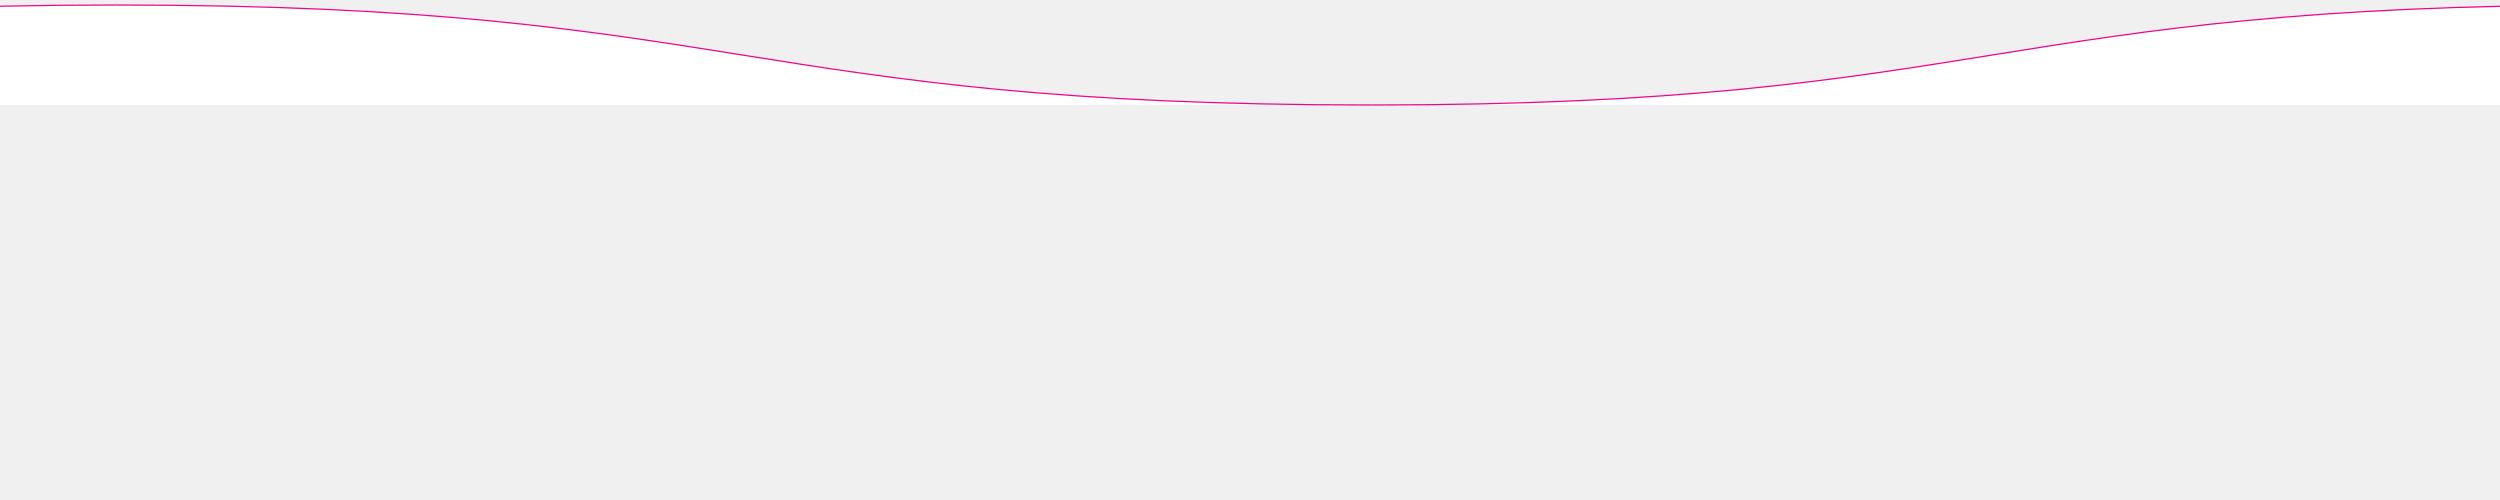
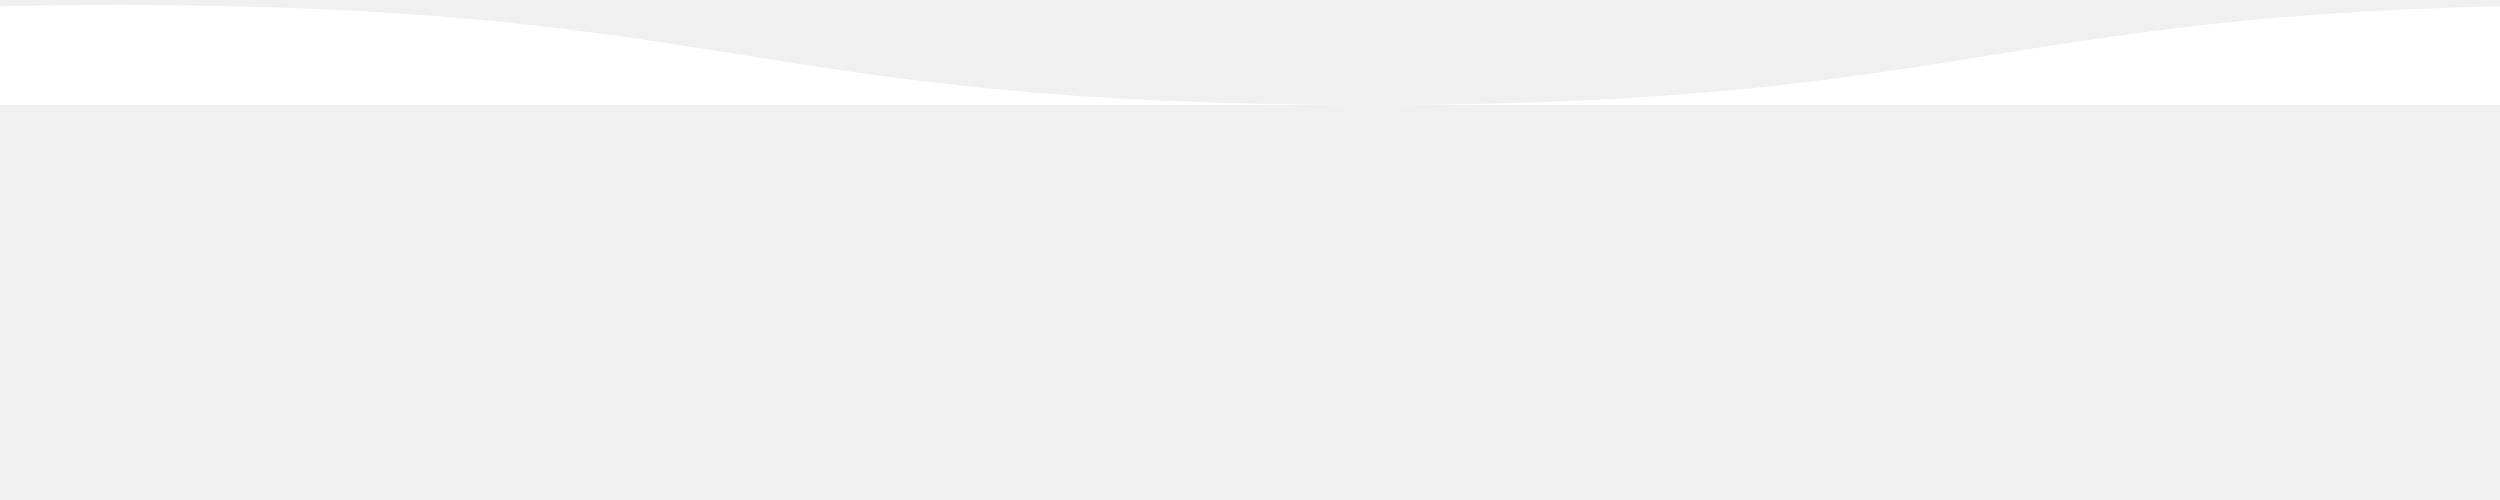
<svg xmlns="http://www.w3.org/2000/svg" width="1000px" height="200px" preserveAspectRatio="xMidYMid" class="ldp-wave" style="background: none;">
  <rect x="0" y="0" width="100%" height="100%" ng-attr-fill="url(#{{config.patid}})" fill="url(#ldp-19c7934ca8e33e)" />
  <defs>
    <pattern ng-attr-id="{{config.patid}}" x="0" y="0" ng-attr-width="{{config.sizeX}}" ng-attr-height="{{config.sizeY}}" patternUnits="userSpaceOnUse" id="ldp-19c7934ca8e33e" width="1000" height="200">
-       <path ng-attr-d="{{config.path}}" fill="#ffffff" ng-attr-stroke="{{config.c1}}" ng-attr-stroke-width="{{config.strokeWidth}}" d="M -1000 42 C -750 42 -750 2 -500 2 C -250 2 -250 42 2 42 C 250 42 250 2 500 2 C 750 2 750 42 1000 42" stroke="#f1038e" stroke-width="0.5" transform="translate(546.645 0)">
+       <path ng-attr-d="{{config.path}}" fill="#fff" ng-attr-stroke="{{config.c1}}" ng-attr-stroke-width="{{config.strokeWidth}}" d="M -1000 42 C -750 42 -750 2 -500 2 C -250 2 -250 42 2 42 C 250 42 250 2 500 2 C 750 2 750 42 1000 42" stroke="#f1038e" stroke-width="0" transform="translate(546.645 0)">
        <animateTransform attributeName="transform" type="translate" ng-attr-values="0 0;{{config.moveX}} 0" keyTimes="0;1" ng-attr-dur="{{config.speed}}s" repeatCount="indefinite" values="0 0;1000 0" dur="30s" />
      </path>
    </pattern>
+     <linearGradient id="grad2" x1="0%" y1="0%" x2="0%" y2="100%">
+       <stop offset="0%" style="stop-color:rgb(255,255,255);stop-opacity:1" />
+       <stop offset="100%" style="stop-color:rgb(255,255,255);stop-opacity:0" />
+     </linearGradient>
  </defs>
</svg>
